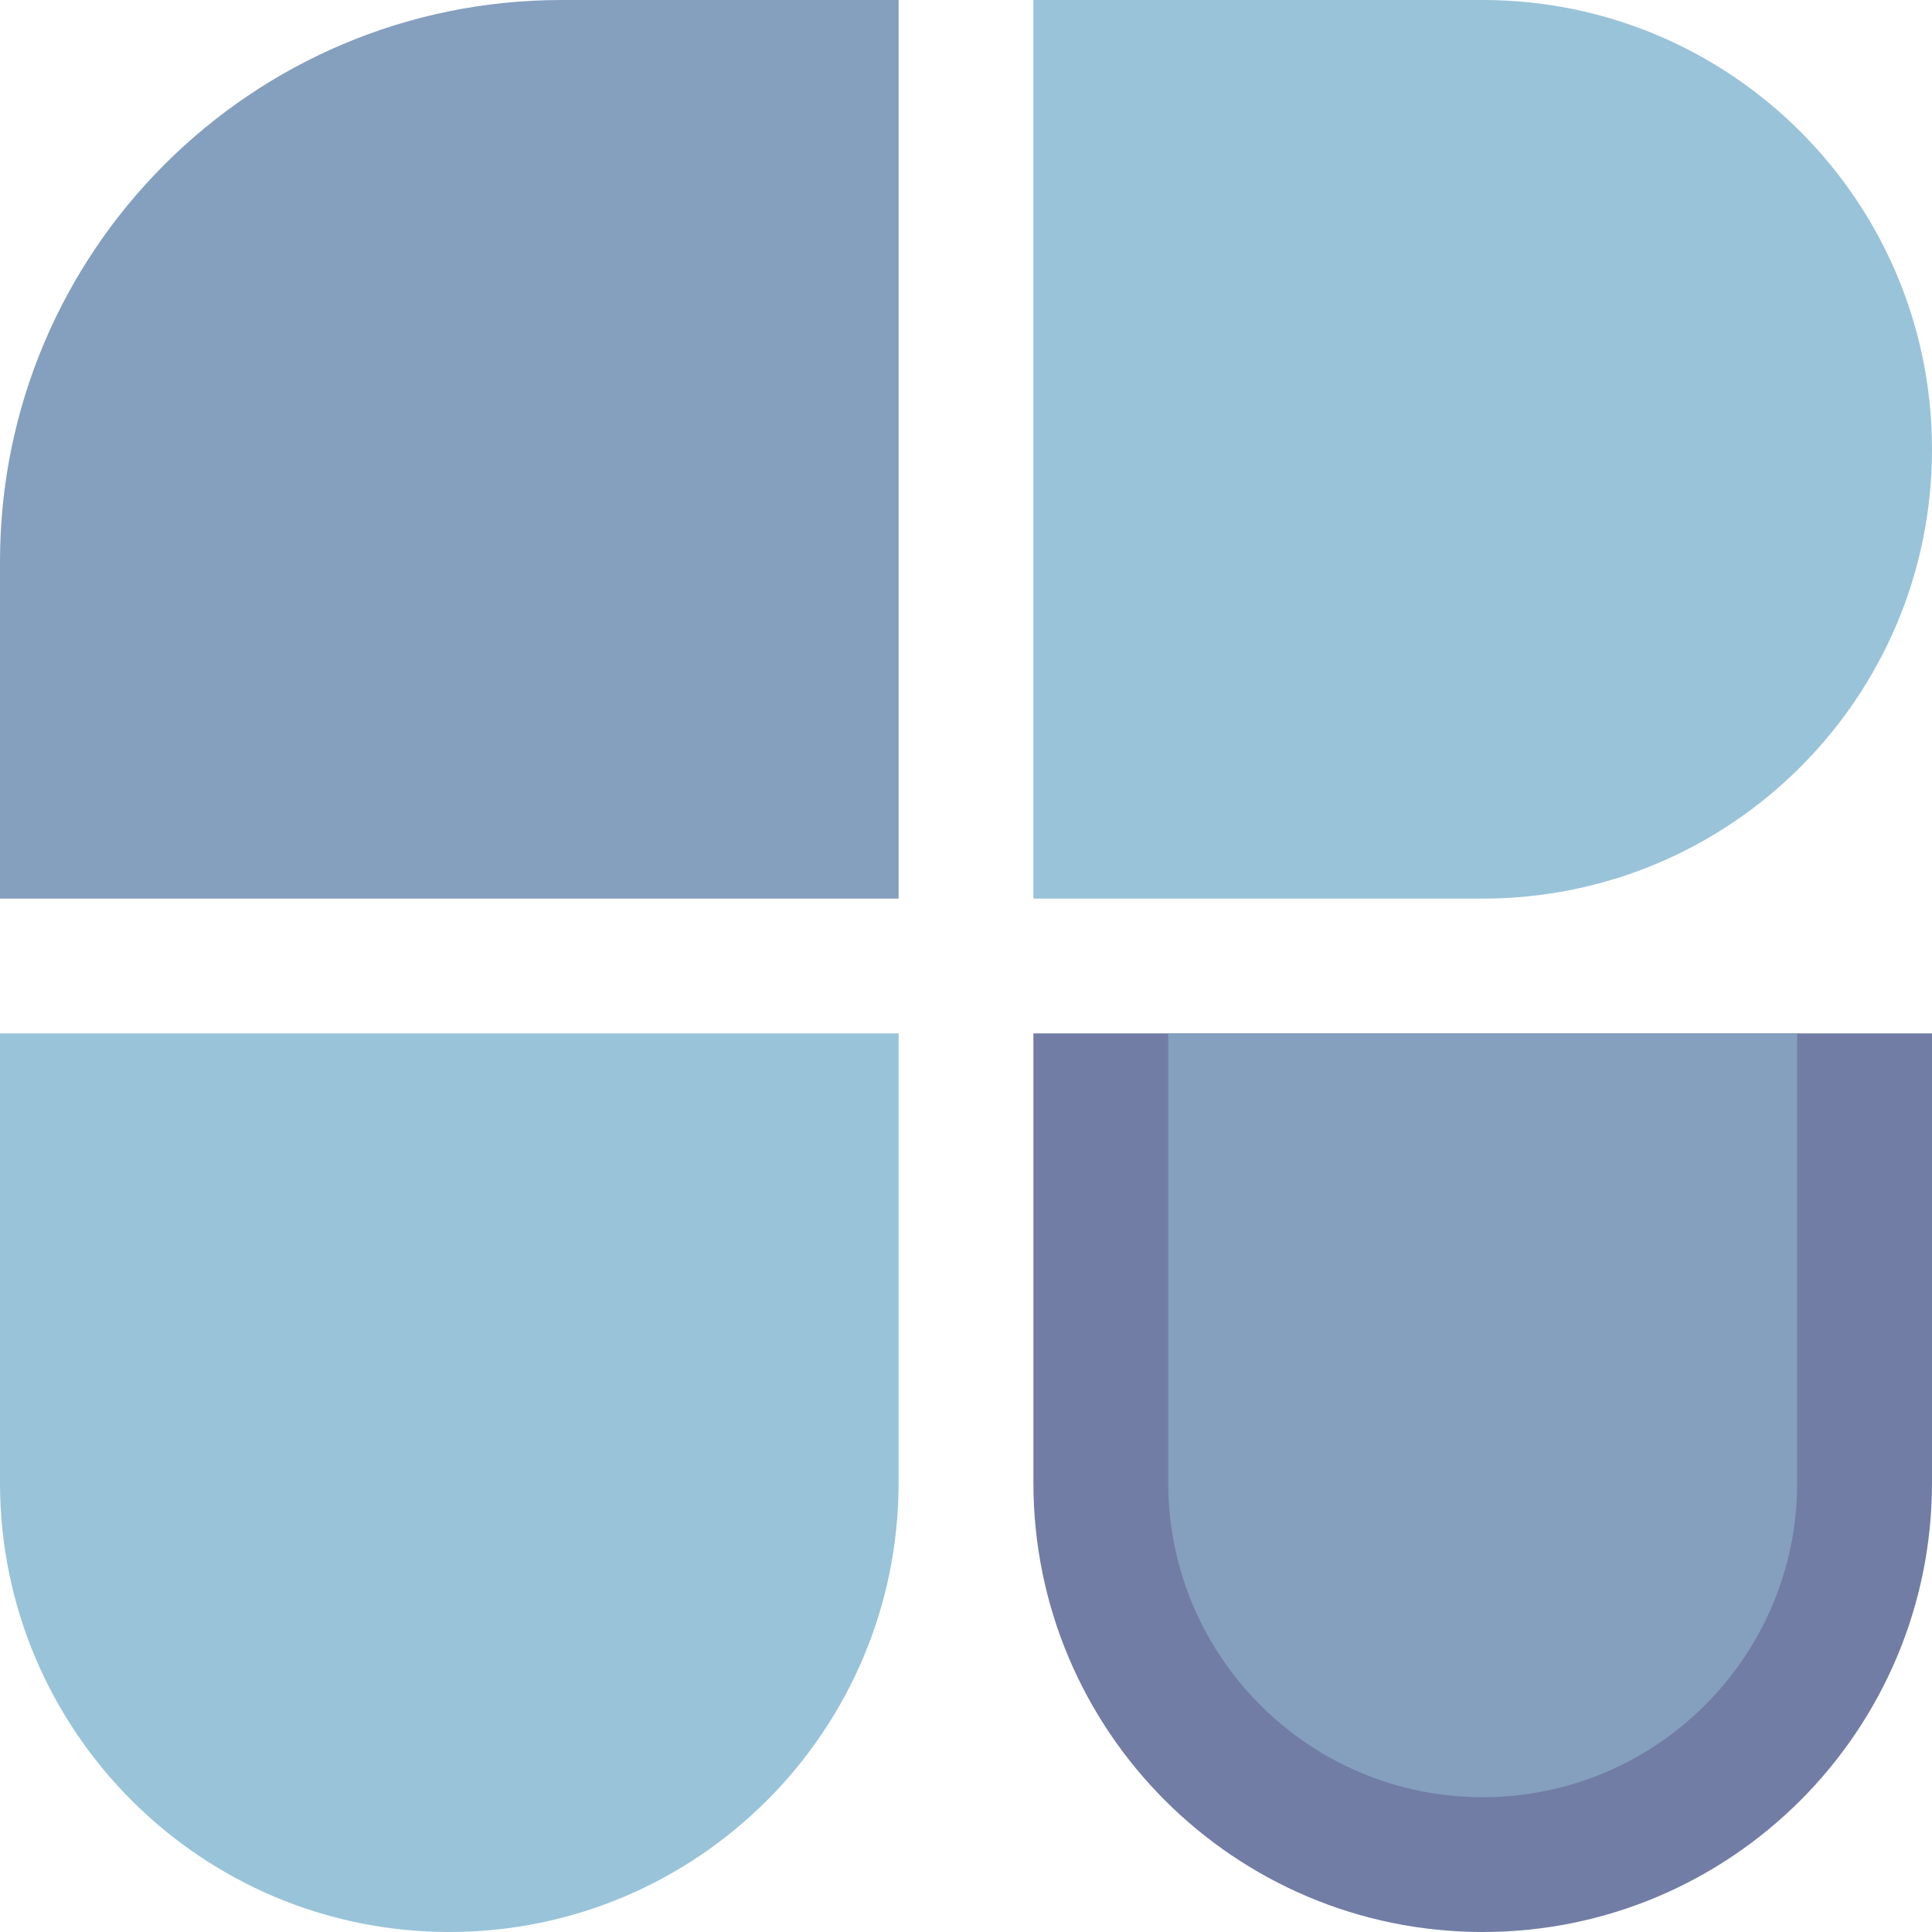
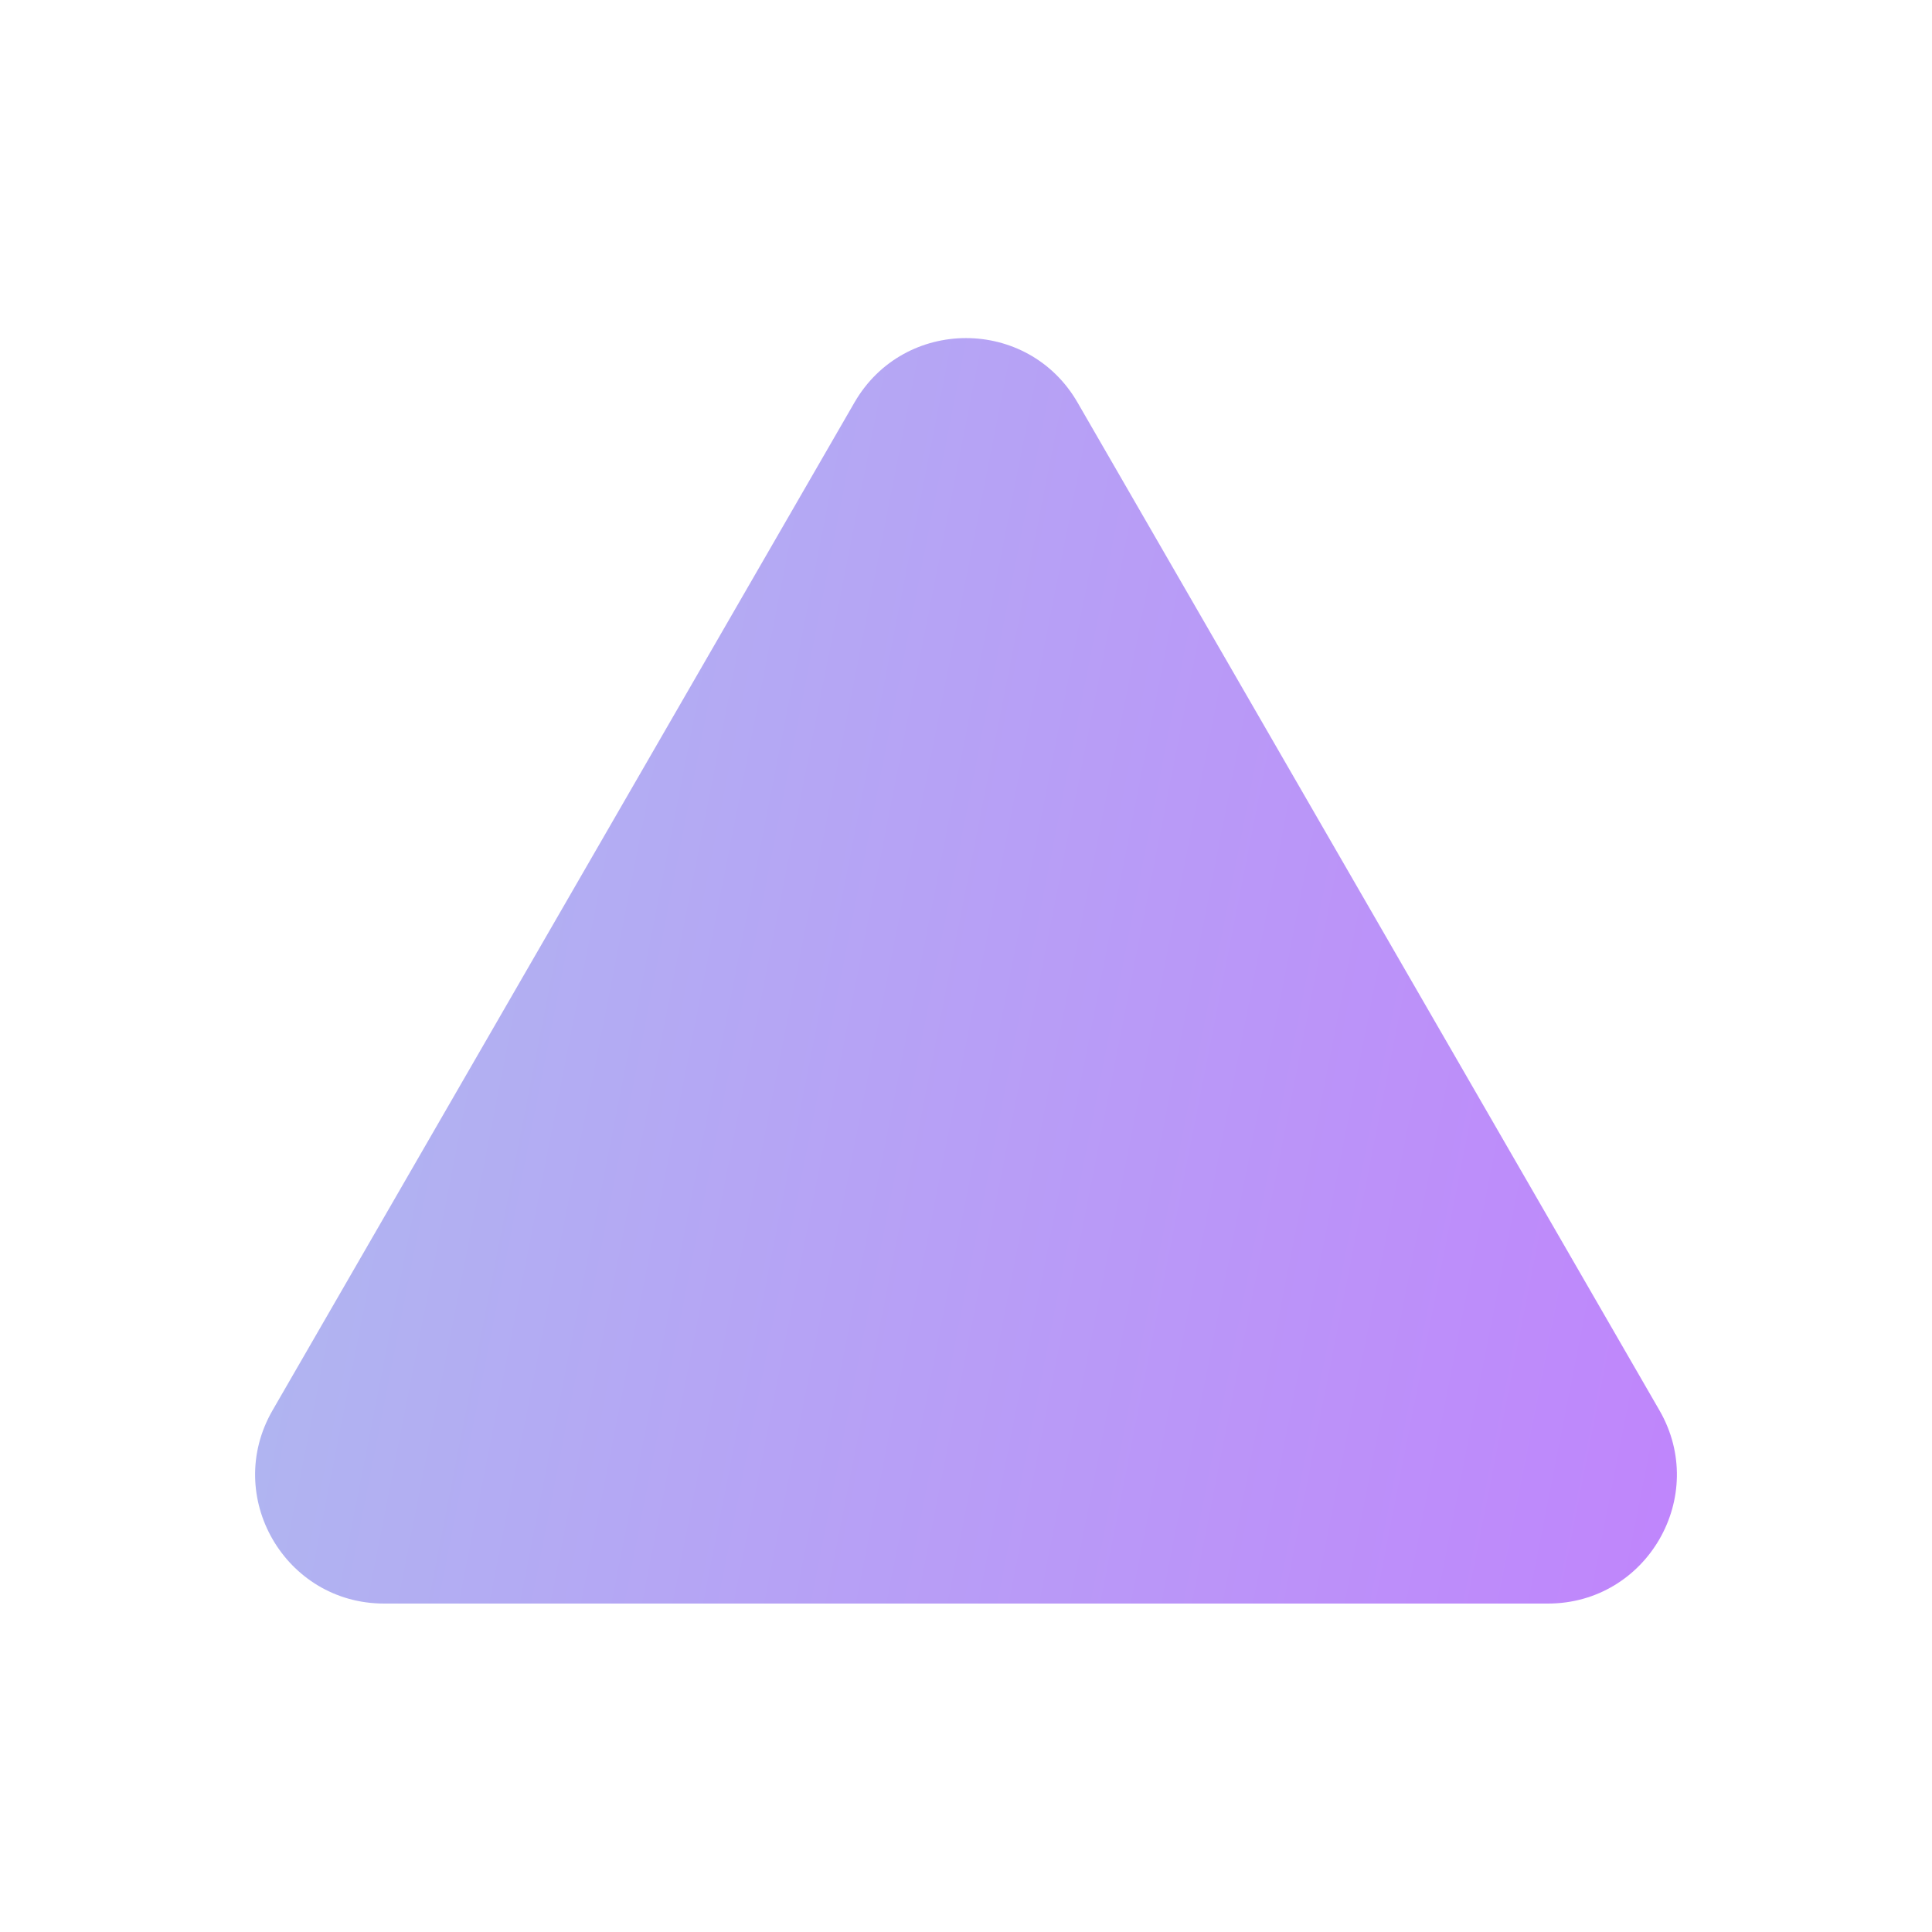
- <svg xmlns="http://www.w3.org/2000/svg" width="86" height="86" viewBox="0 0 86 86" fill="none">
-   <path d="M0 25C0 11.193 11.193 0 25 0L40 0V40H0L0 25Z" fill="#859FBF" />
-   <path d="M0 46H40V66C40 77.046 31.046 86 20 86C8.954 86 0 77.046 0 66L0 46Z" fill="#99C3D9" />
-   <path d="M46 0L66 0C77.046 0 86 8.954 86 20C86 31.046 77.046 40 66 40H46V0Z" fill="#99C3D9" />
-   <path d="M46 46H86V66C86 77.046 77.046 86 66 86C54.954 86 46 77.046 46 66V46Z" fill="#717DA4" />
-   <path d="M52 46H80V66C80 73.732 73.732 80 66 80C58.268 80 52 73.732 52 66V46Z" fill="#859FBF" />
+ <svg xmlns="http://www.w3.org/2000/svg" width="120" height="120" viewBox="0 0 120 120" fill="none">
+   <path d="M53.072 25C56.151 19.666 63.849 19.666 66.928 25L103.072 87.6C106.151 92.933 102.302 99.6 96.143 99.6H23.857C17.698 99.6 13.849 92.933 16.928 87.6L53.072 25Z" fill="url(#paint0_linear_806_8)" />
+   <defs>
+     <linearGradient id="paint0_linear_806_8" x1="-1.776" y1="55.723" x2="109.652" y2="77.663" gradientUnits="userSpaceOnUse">
+       <stop stop-color="#F87171" stop-opacity="0.73" />
+       <stop offset="0" stop-color="#ACC1EE" />
+       <stop offset="1" stop-color="#C084FC" />
+     </linearGradient>
+   </defs>
</svg>
